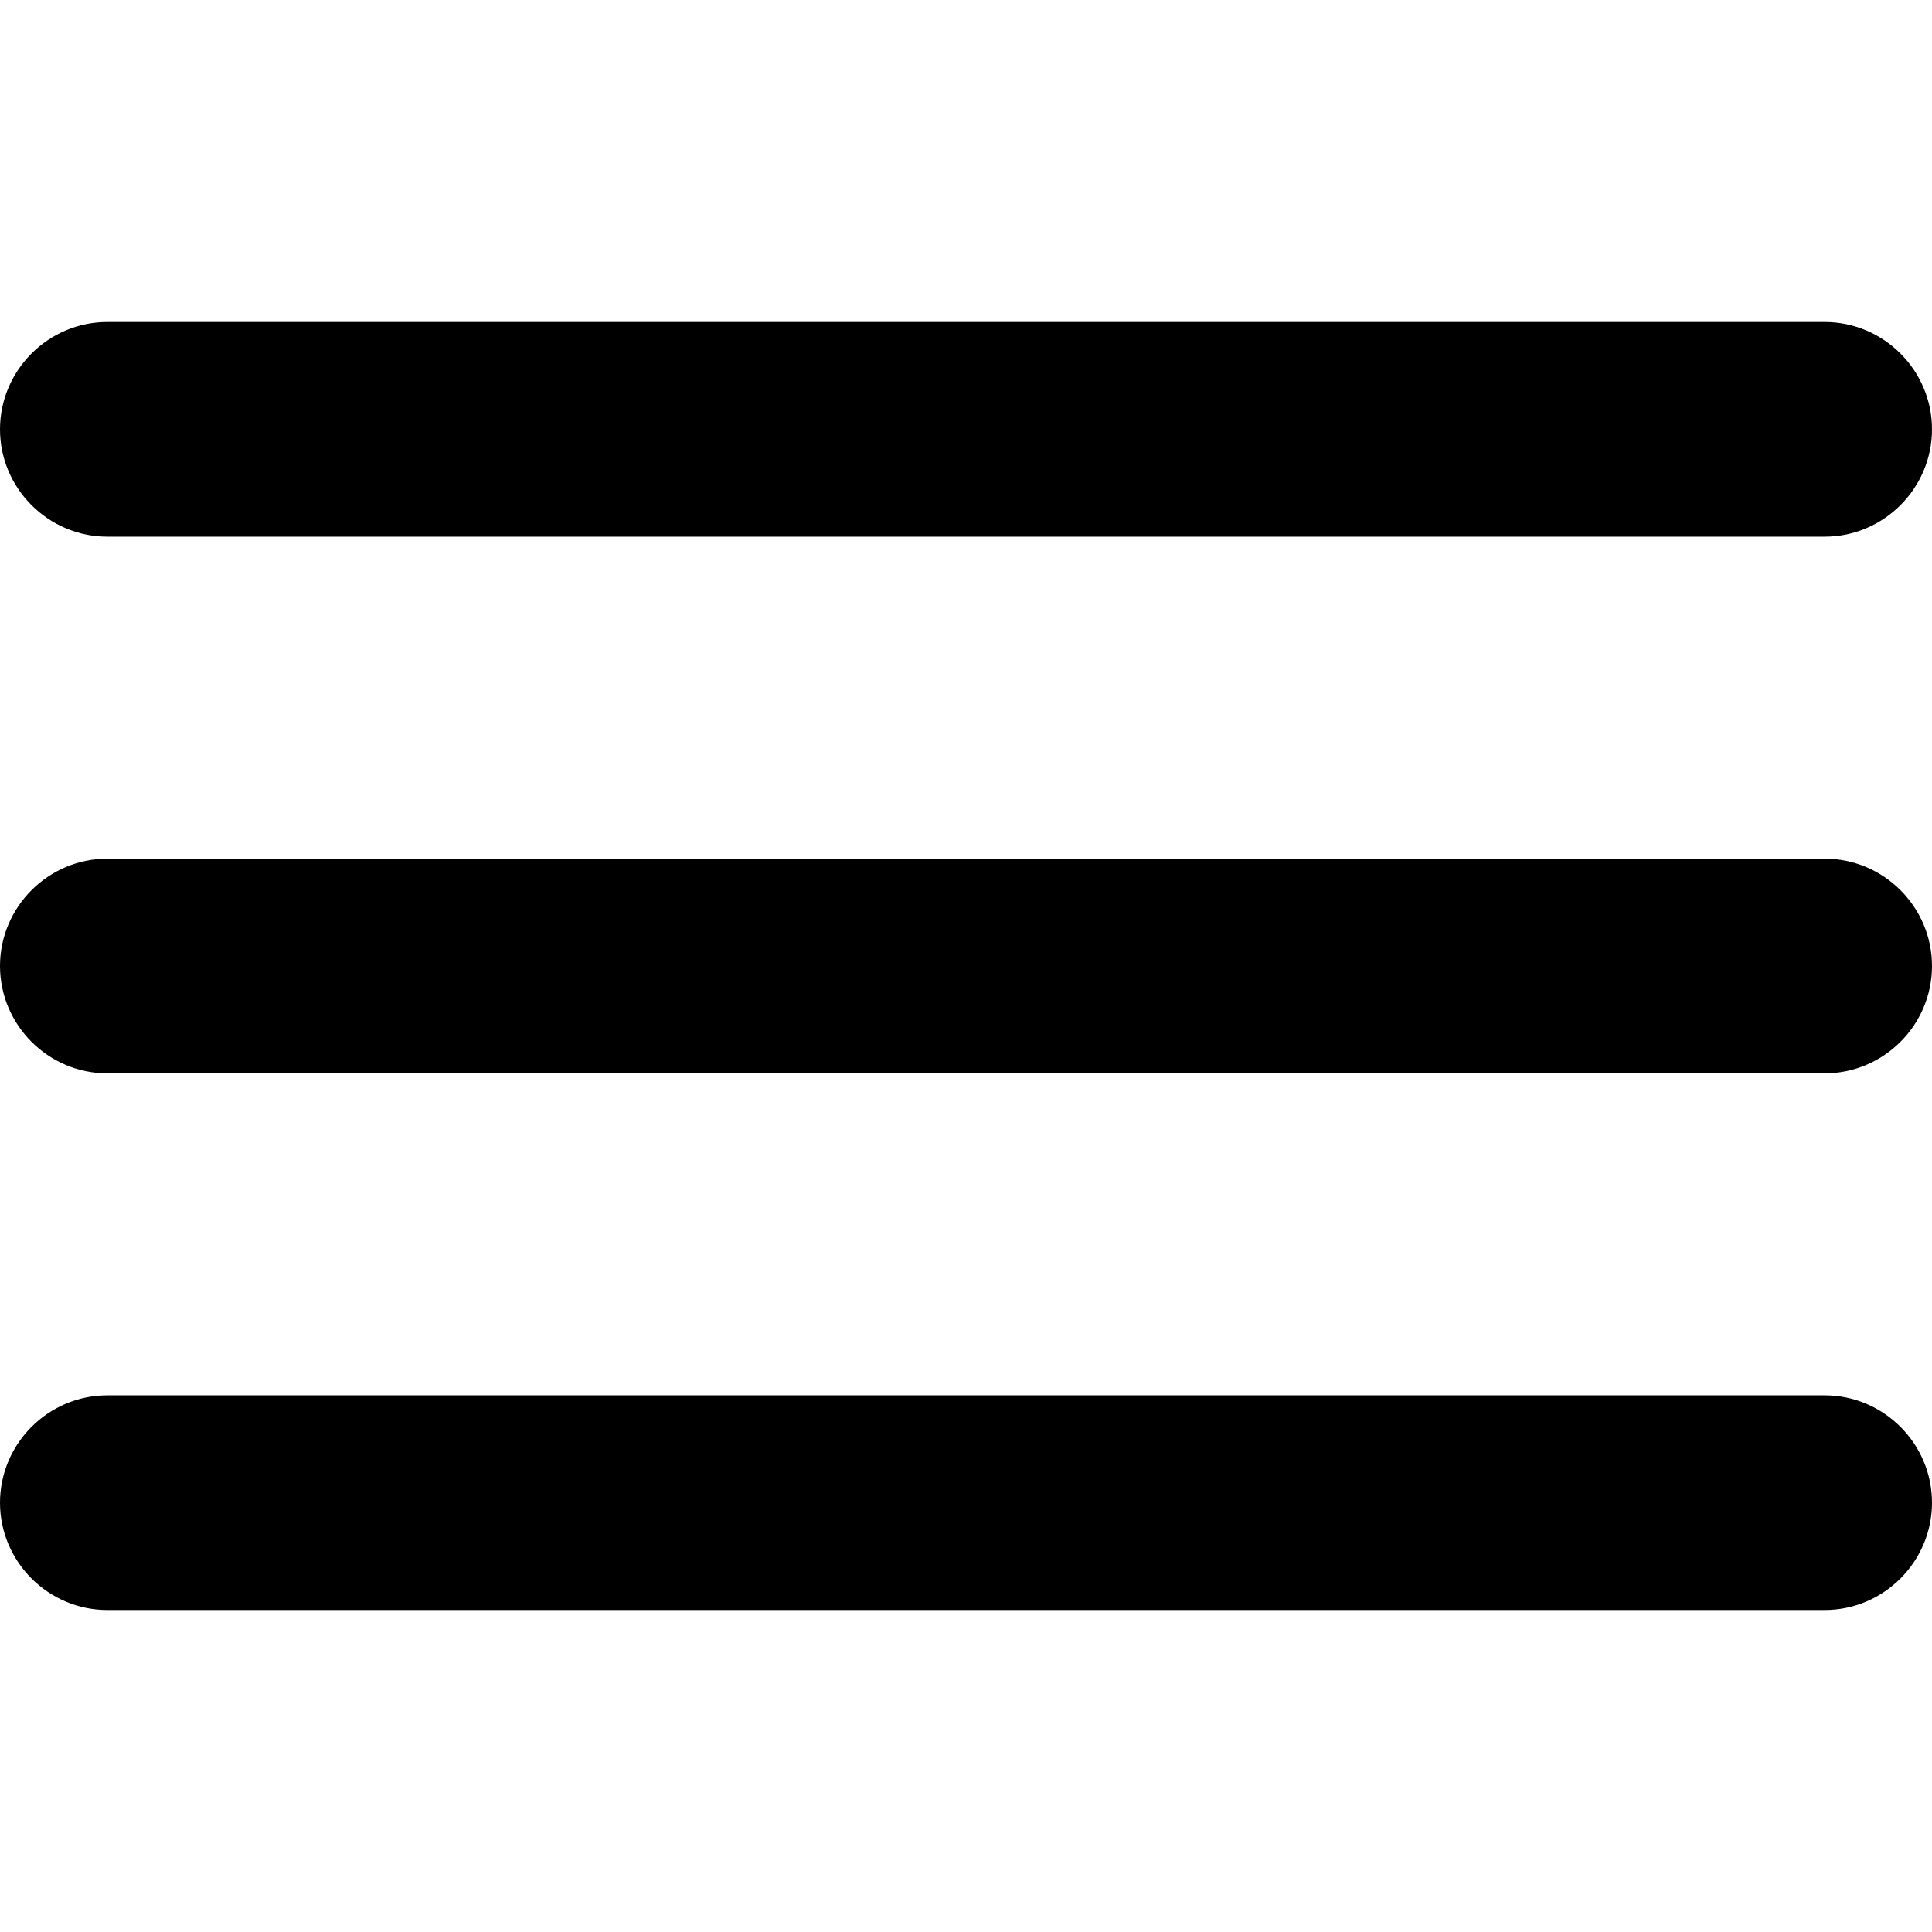
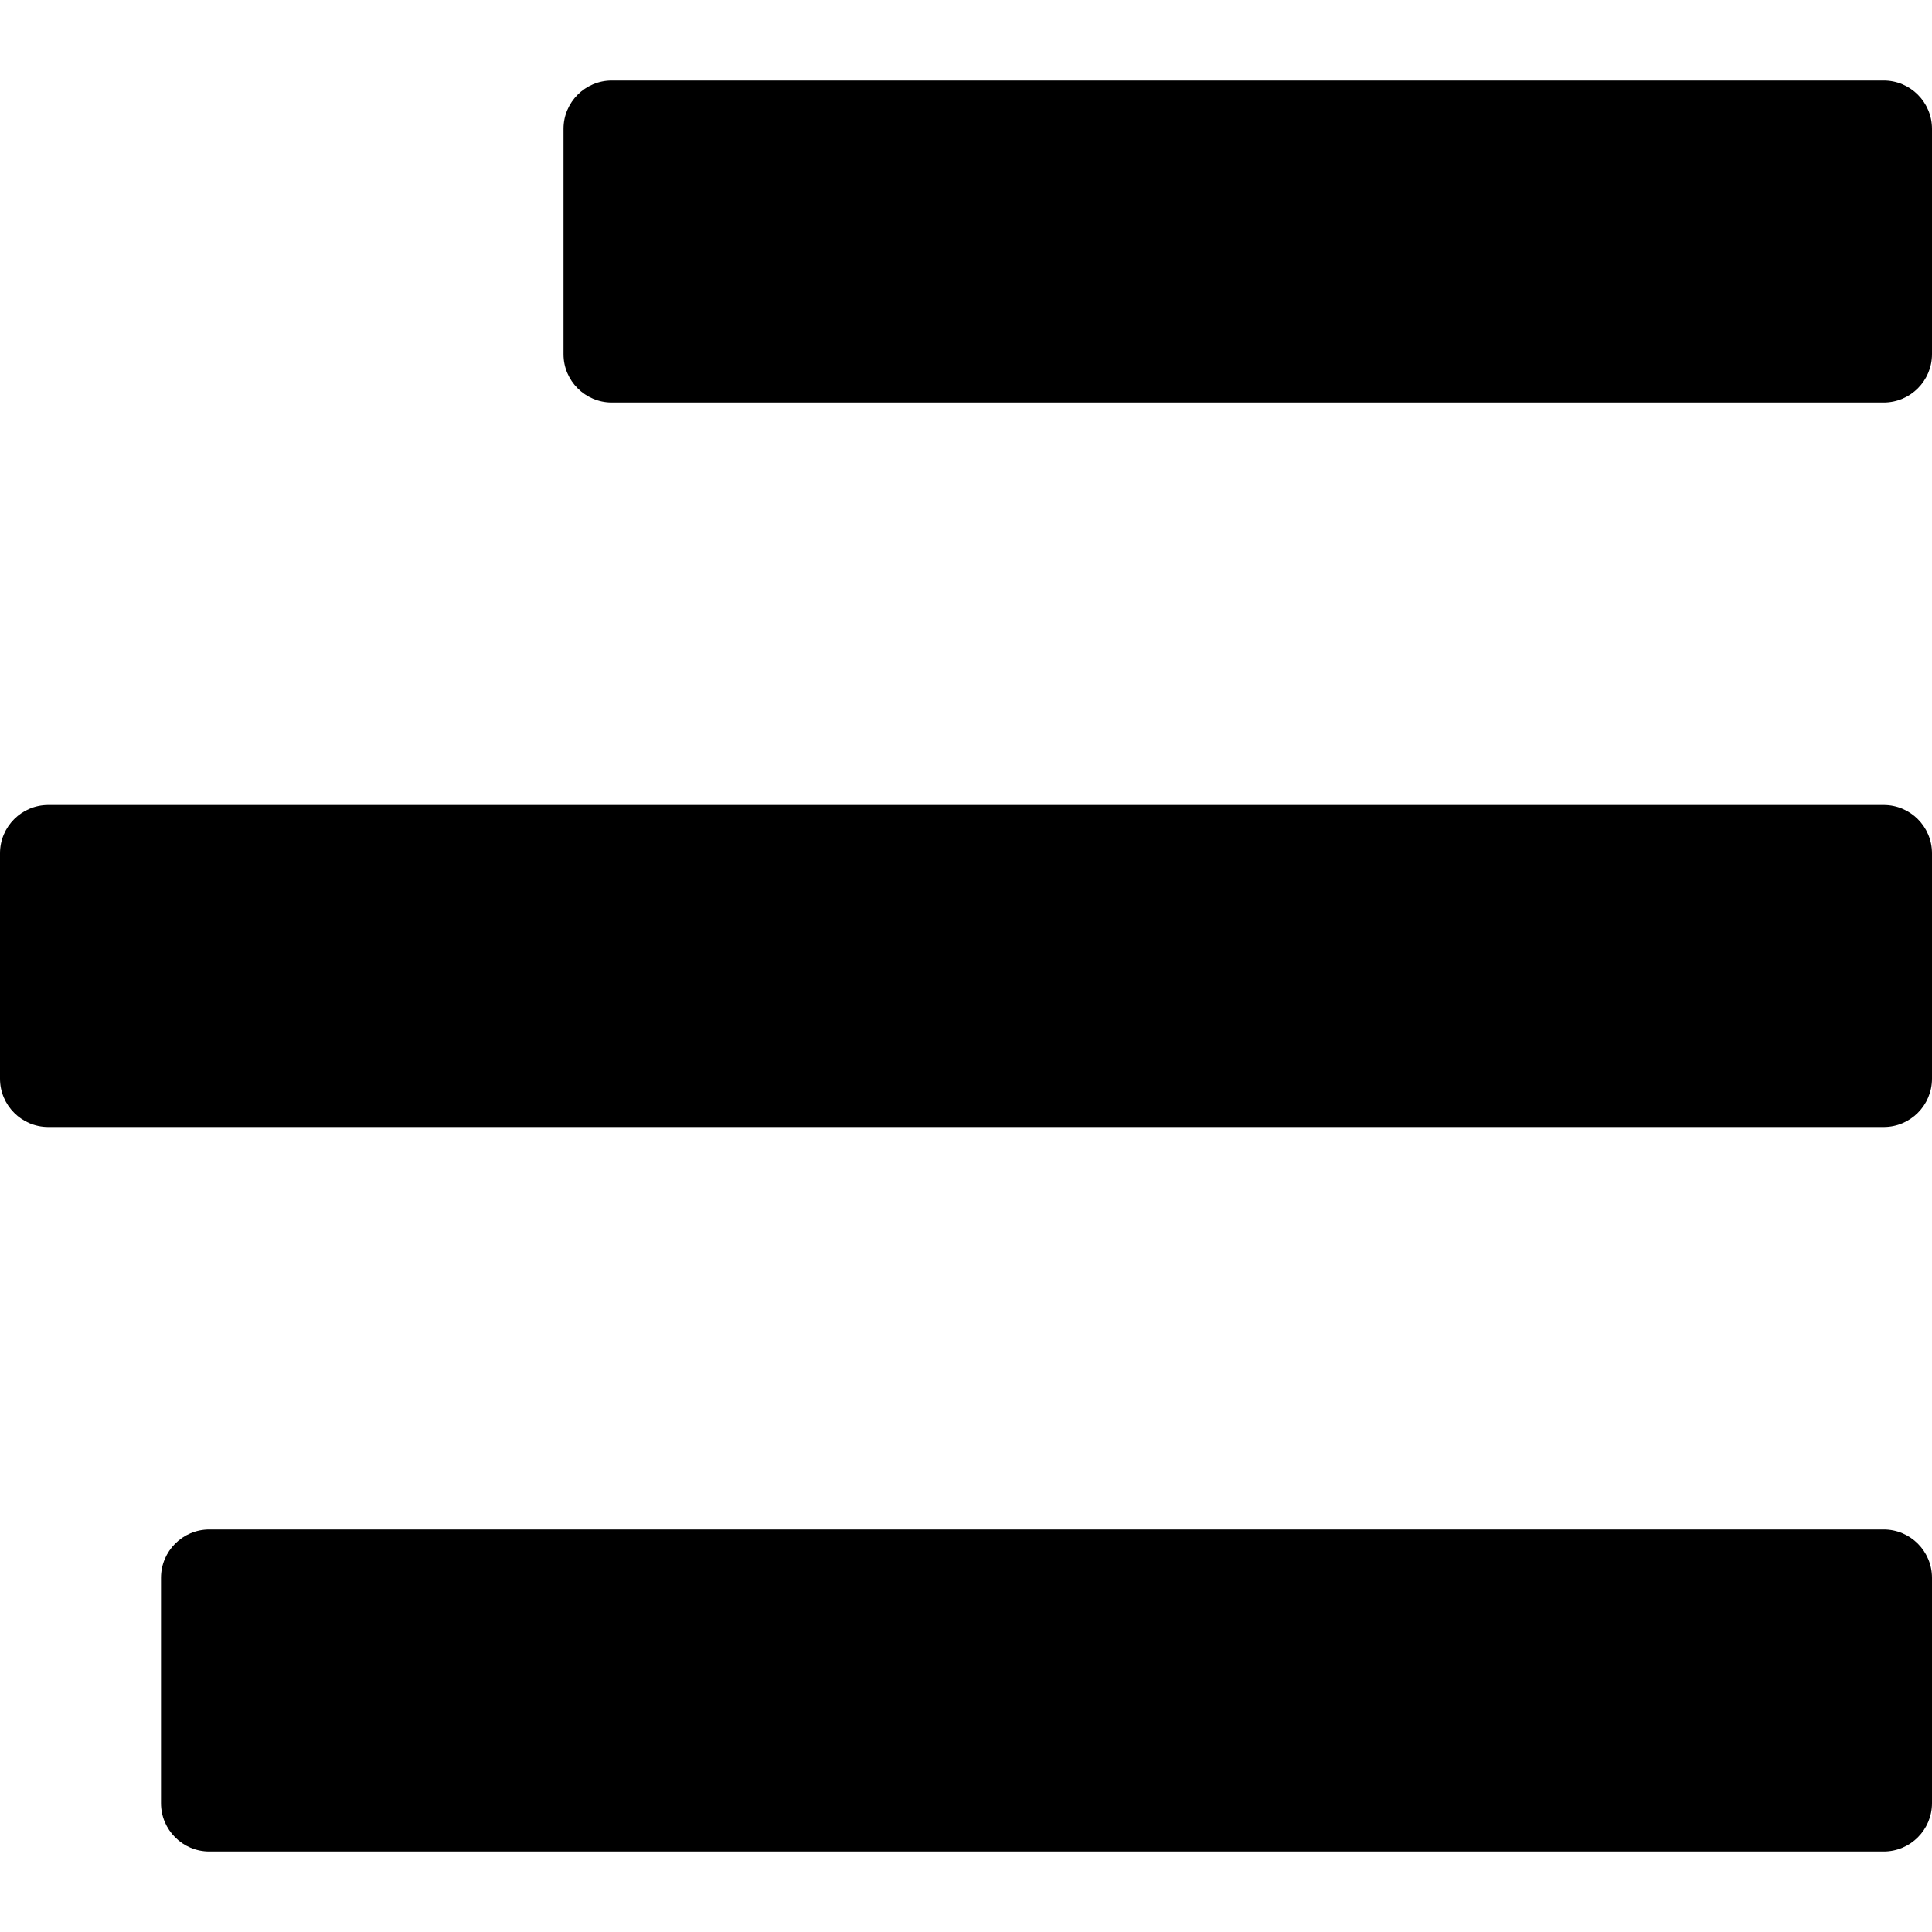
- <svg xmlns="http://www.w3.org/2000/svg" aria-hidden="true" focusable="false" role="img" viewBox="0 0 18 18" width="18" height="18" style="fill: currentColor">
-   <path d="M1,15l16,0c0.55,0 1,-0.45 1,-1c0,-0.55 -0.45,-1 -1,-1l-16,-0c-0.55,-0 -1,0.45 -1,1c0,0.55 0.45,1 1,1Zm-0,-5l16,-0c0.55,-0 1,-0.45 1,-1c0,-0.55 -0.45,-1 -1,-1l-16,0c-0.55,0 -1,0.45 -1,1c0,0.55 0.45,1 1,1Zm-1,-6c0,0.55 0.45,1 1,1l16,0c0.55,0 1,-0.45 1,-1c0,-0.55 -0.45,-1 -1,-1l-16,0c-0.55,0 -1,0.45 -1,1Z" />
+ <svg xmlns="http://www.w3.org/2000/svg" aria-hidden="true" focusable="false" role="img" viewBox="0 0 24 24" fill="none" style="fill: currentColor" width="24" height="24">
+   <path d="M24,19.6c0,-0.331 -0.269,-0.6 -0.6,-0.6l-20.8,0c-0.331,0 -0.6,0.269 -0.6,0.6l0,2.8c0,0.331 0.269,0.6 0.6,0.6l20.8,-0c0.331,-0 0.6,-0.269 0.6,-0.6l0,-2.8Zm0,-9c0,-0.331 -0.269,-0.6 -0.6,-0.6l-22.8,-0c-0.331,-0 -0.6,0.269 -0.6,0.6l0,2.8c0,0.331 0.269,0.6 0.6,0.6l22.8,-0c0.331,-0 0.6,-0.269 0.6,-0.6l0,-2.8Zm0,-9c0,-0.331 -0.269,-0.6 -0.6,-0.6l-15.8,-0c-0.331,-0 -0.6,0.269 -0.6,0.6l0,2.8c0,0.331 0.269,0.6 0.6,0.6l15.8,-0c0.331,-0 0.6,-0.269 0.6,-0.6l0,-2.8Z" />
</svg>
